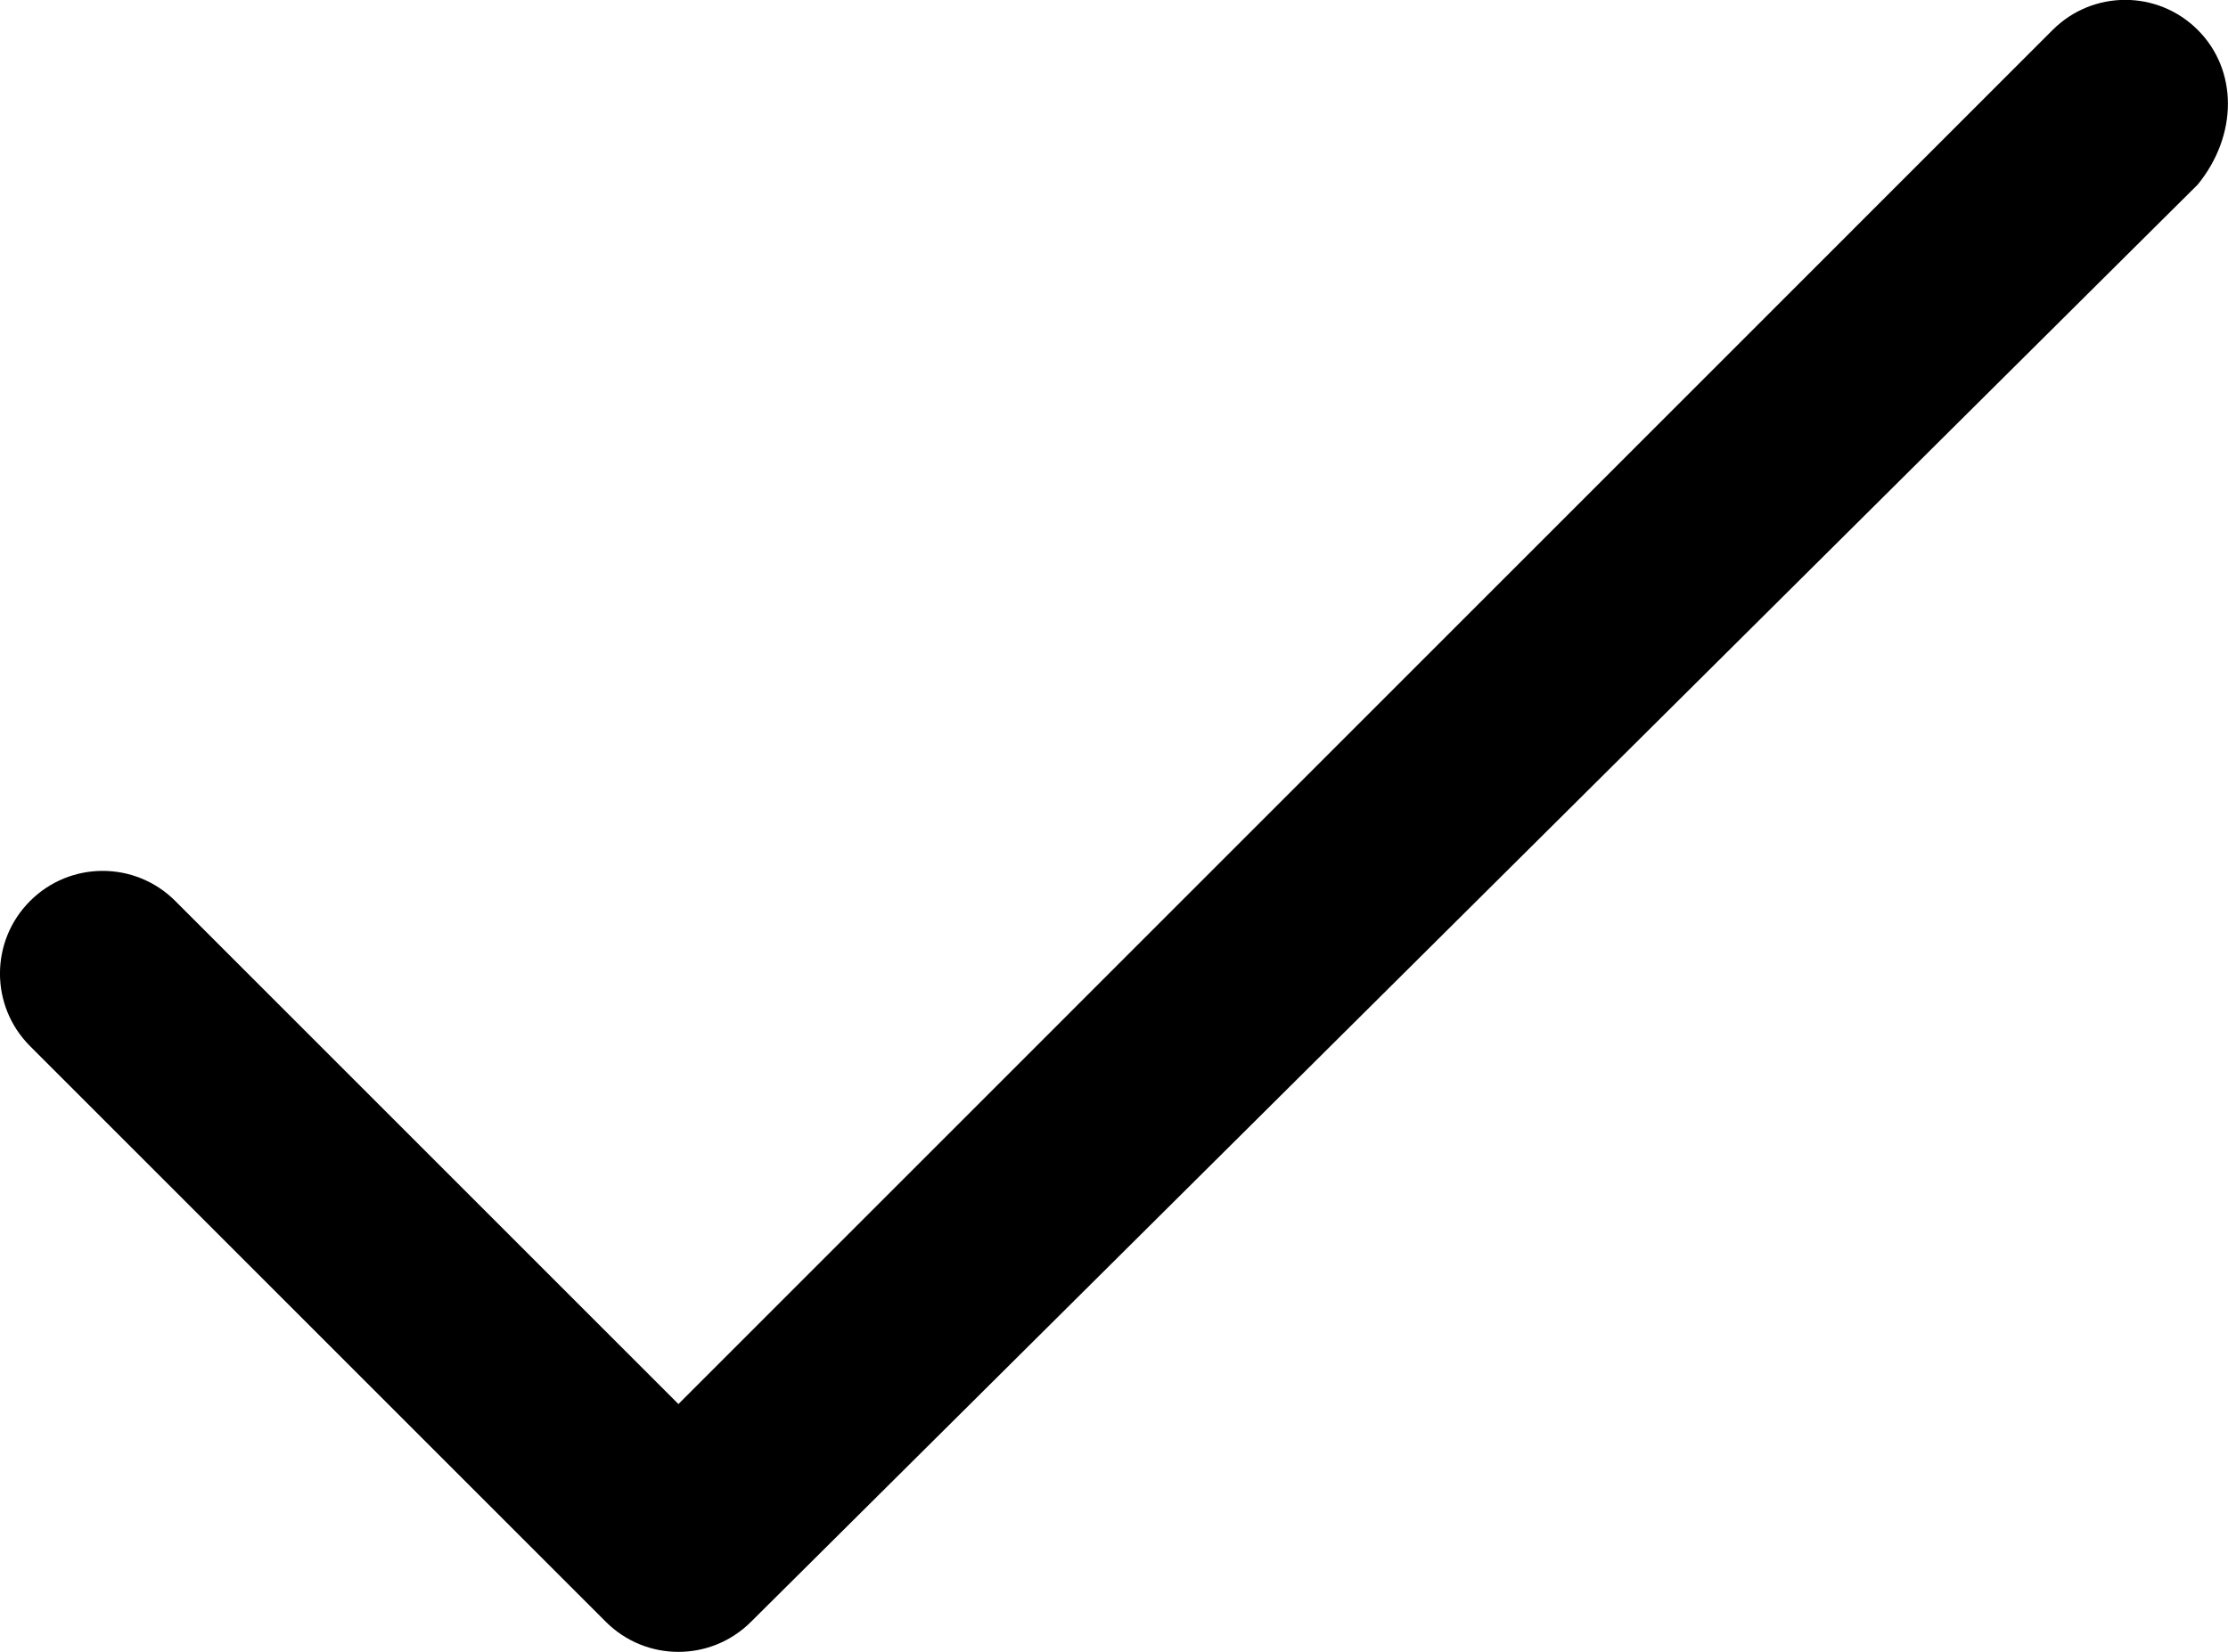
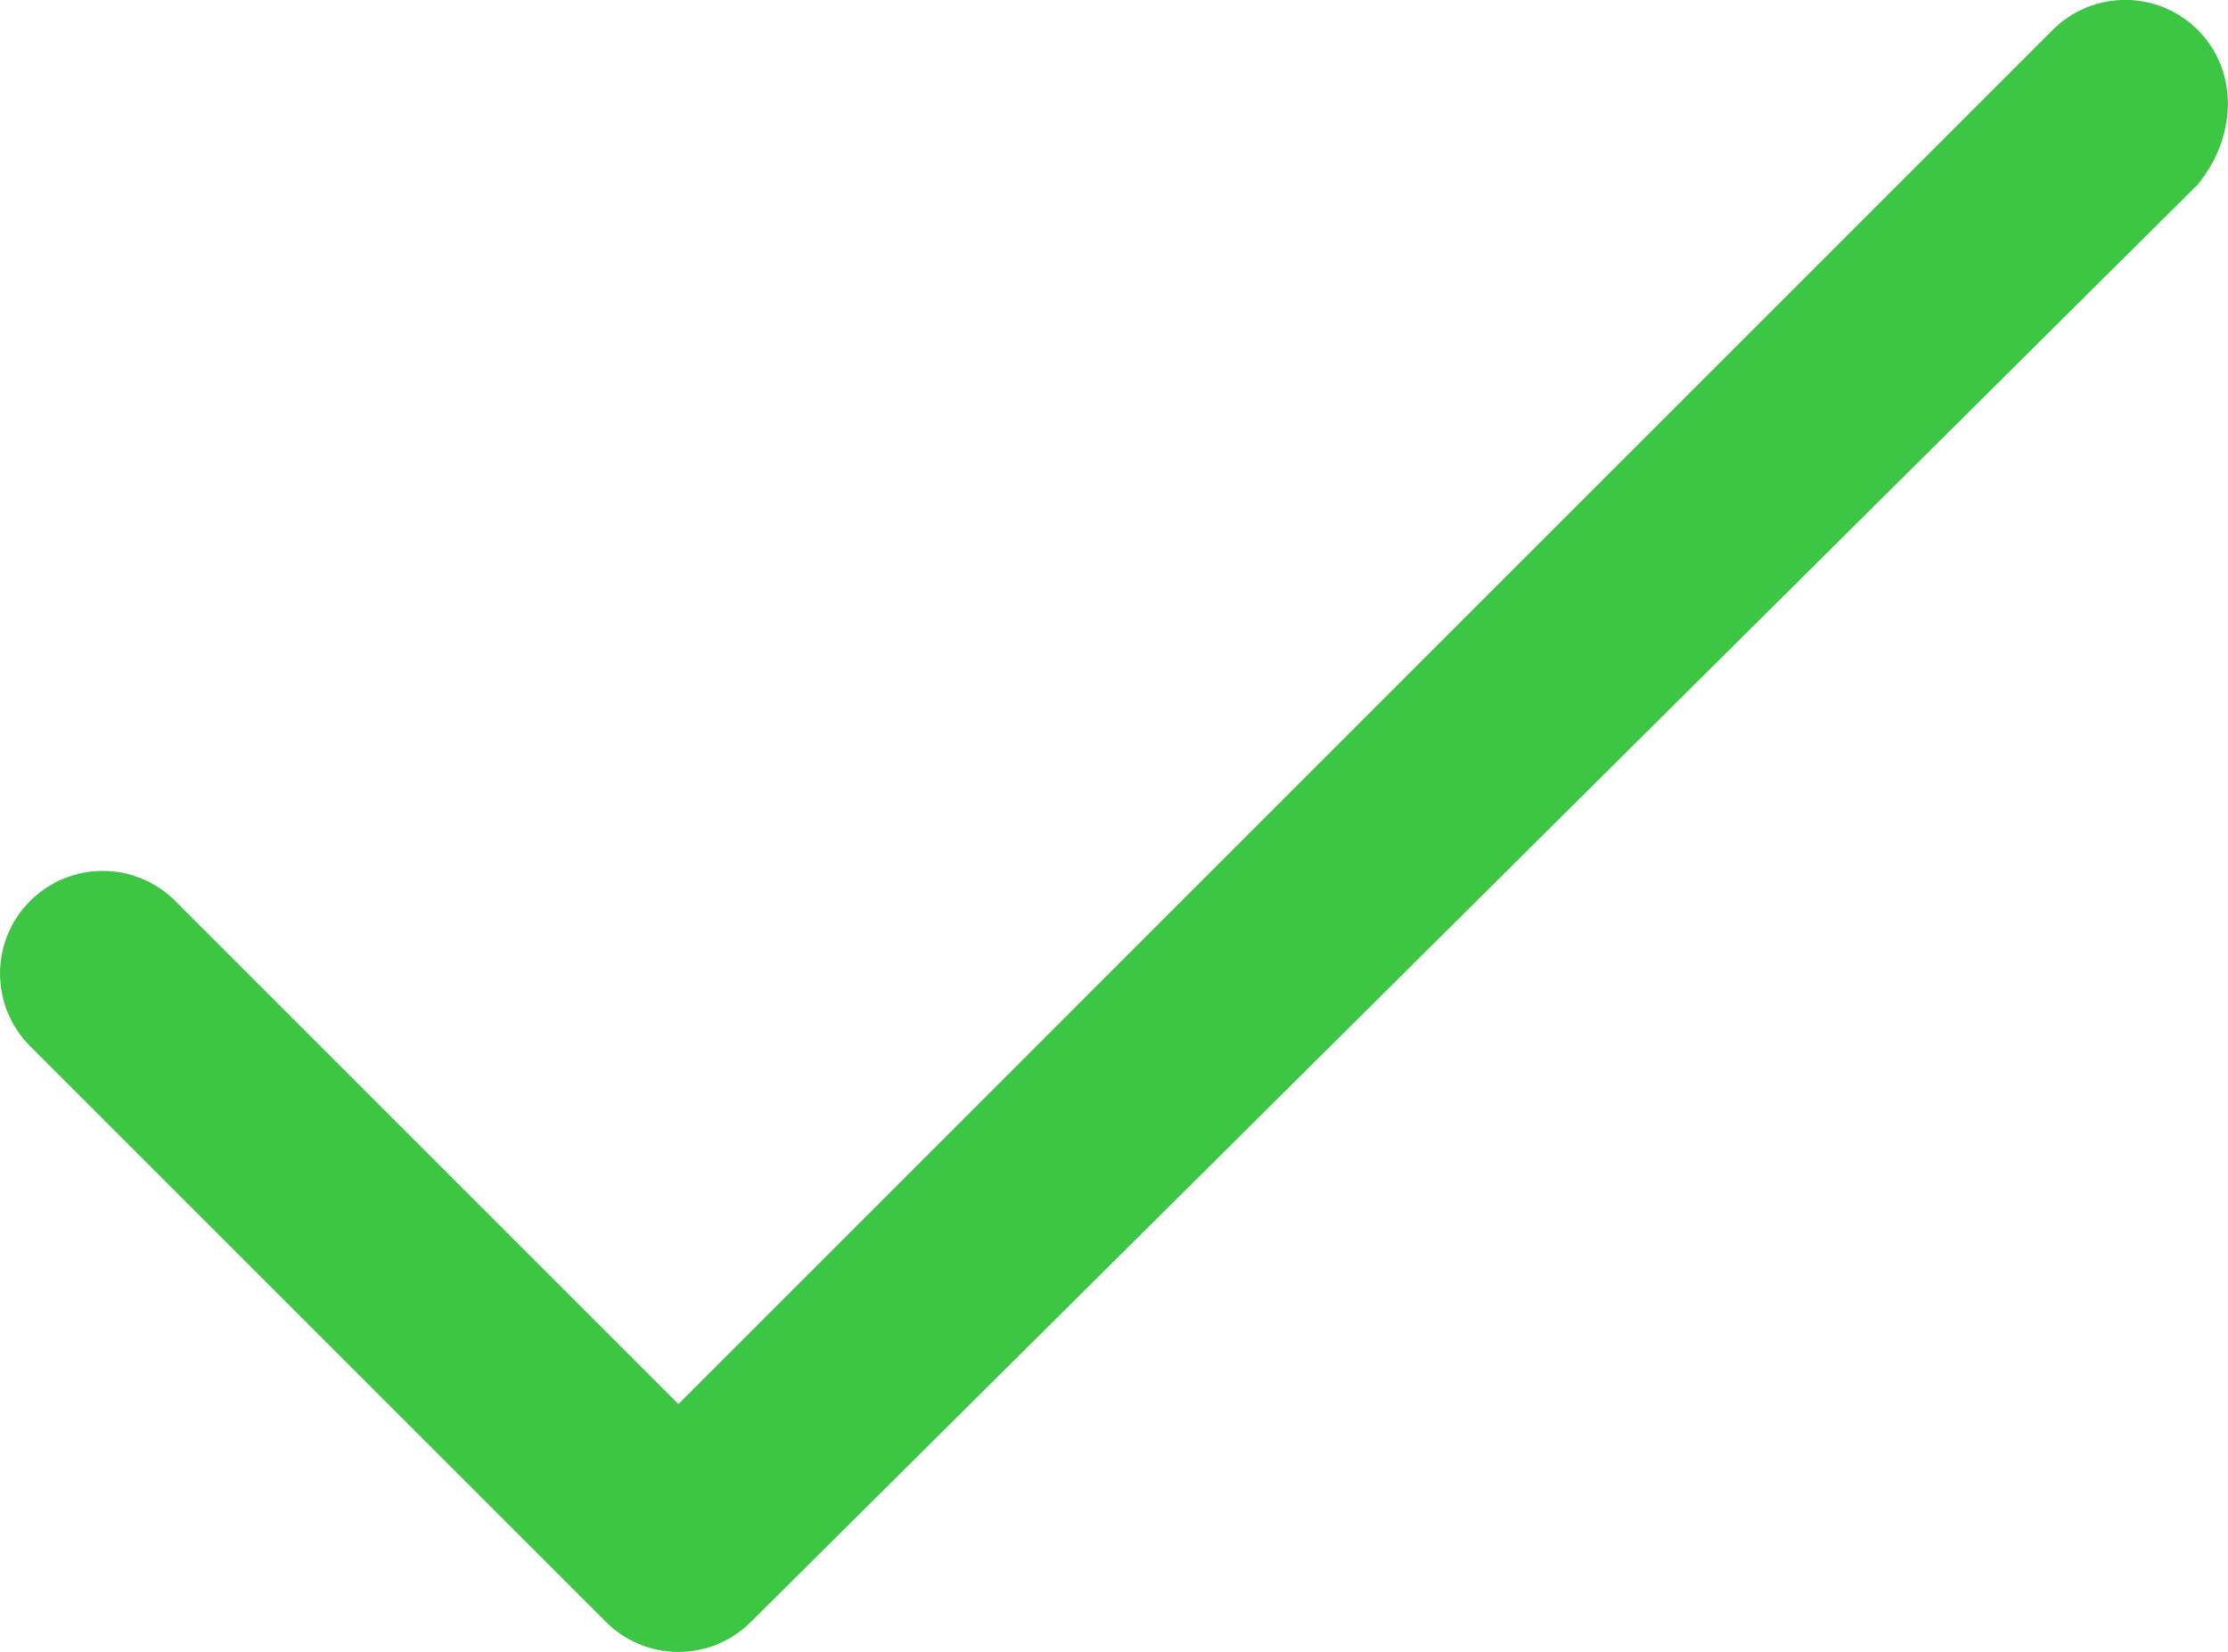
- <svg xmlns="http://www.w3.org/2000/svg" version="1.0" id="Layer_1" x="0px" y="0px" width="21.698px" height="16.09px" viewBox="-82.357 4.875 21.698 16.09" enable-background="new -82.357 4.875 21.698 16.09" xml:space="preserve">
-   <path d="M-60.953,5.167c-0.391-0.391-1.023-0.391-1.414,0L-75.75,18.551l-4.9-4.9c-0.391-0.391-1.023-0.391-1.414,0 s-0.391,1.023,0,1.414l5.607,5.607c0.195,0.195,0.451,0.293,0.707,0.293s0.512-0.098,0.707-0.293l14.09-14.0 C-60.562,6.191-60.562,5.558-60.953,5.167z" />
+ <svg xmlns="http://www.w3.org/2000/svg" version="1.0" width="21.698" height="16.09" viewBox="-82.357 4.875 21.698 16.09">
+   <path fill="#3dc644" d="M-60.953 5.167a.999.999 0 00-1.414 0L-75.75 18.551l-4.9-4.9a.999.999 0 10-1.414 1.414l5.607 5.607a.997.997 0 001.414 0l14.09-14c.391-.481.391-1.114 0-1.505z" />
</svg>
